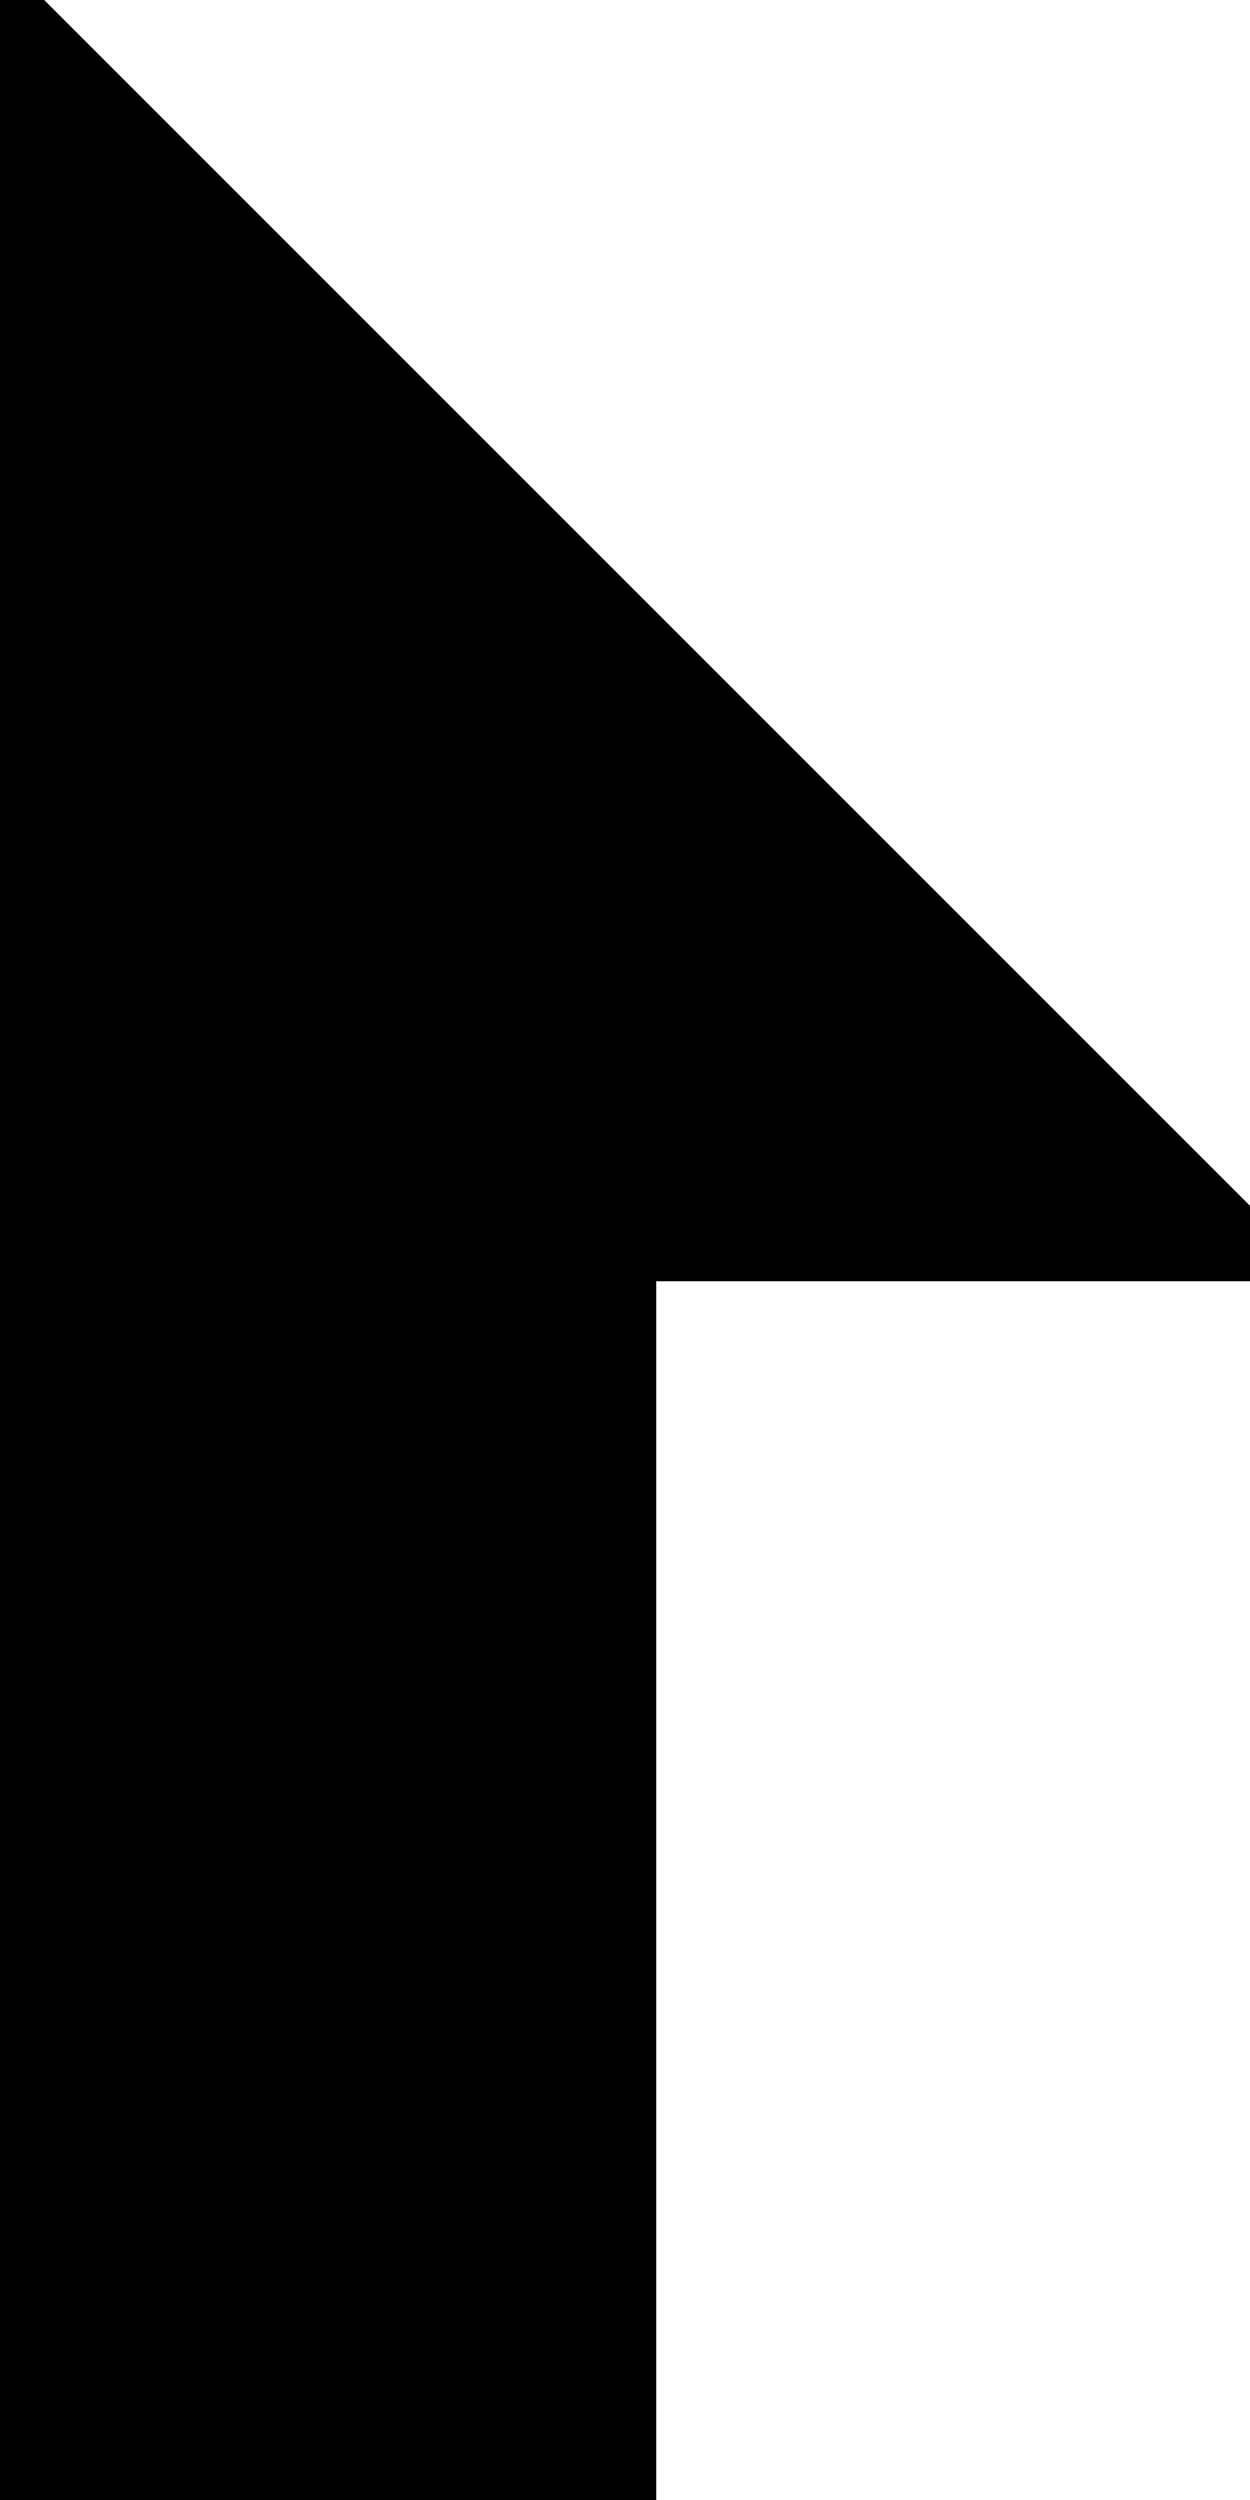
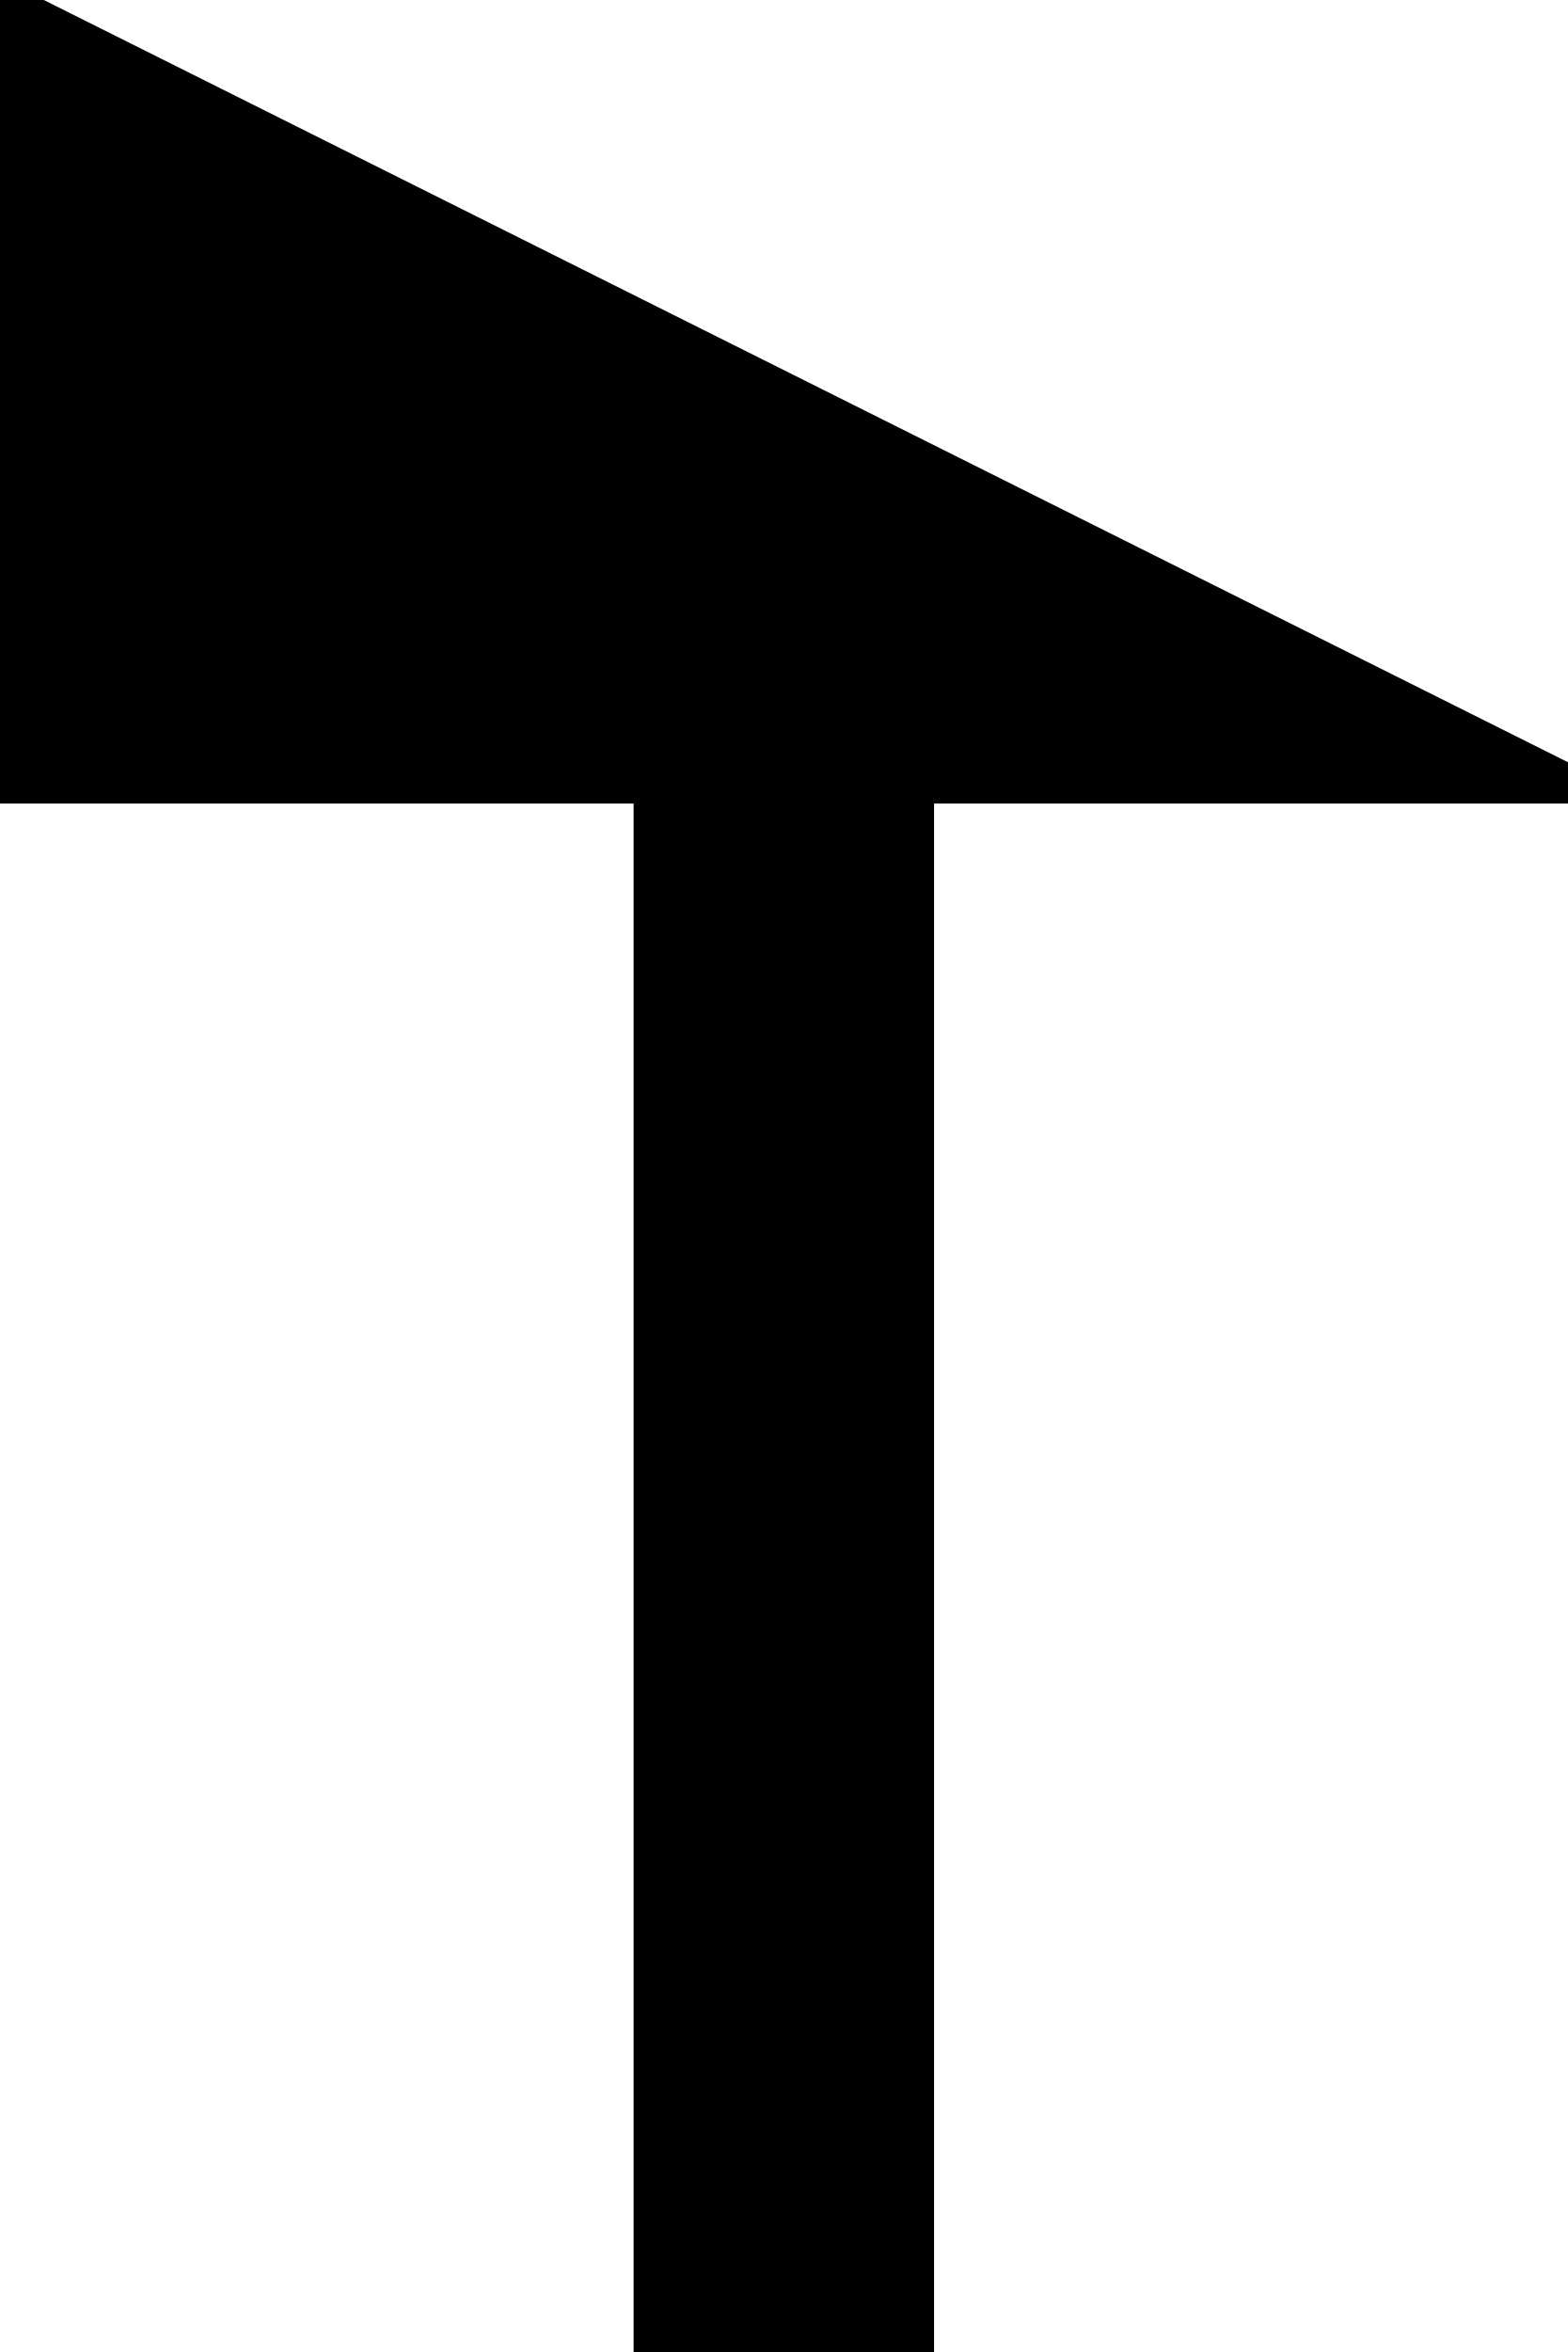
- <svg xmlns="http://www.w3.org/2000/svg" viewBox="0 0 10 20" class="cursor-shape">
-   <path d="M 0 0 L 10 10 L 5 10 L 5 20 L 0 20 Z" fill="#000000" stroke="#000000" stroke-width="0.5" stroke-linejoin="round" />
+ <svg xmlns="http://www.w3.org/2000/svg" viewBox="0 0 12 18" class="cursor-shape">
+   <path d="M 0 0 L 12 6 L 7 6 L 7 18 L 5 18 L 5 6 L 0 6 Z" fill="#000000" stroke="#000000" stroke-width="0.3" stroke-linejoin="round" stroke-linecap="round" />
</svg>
